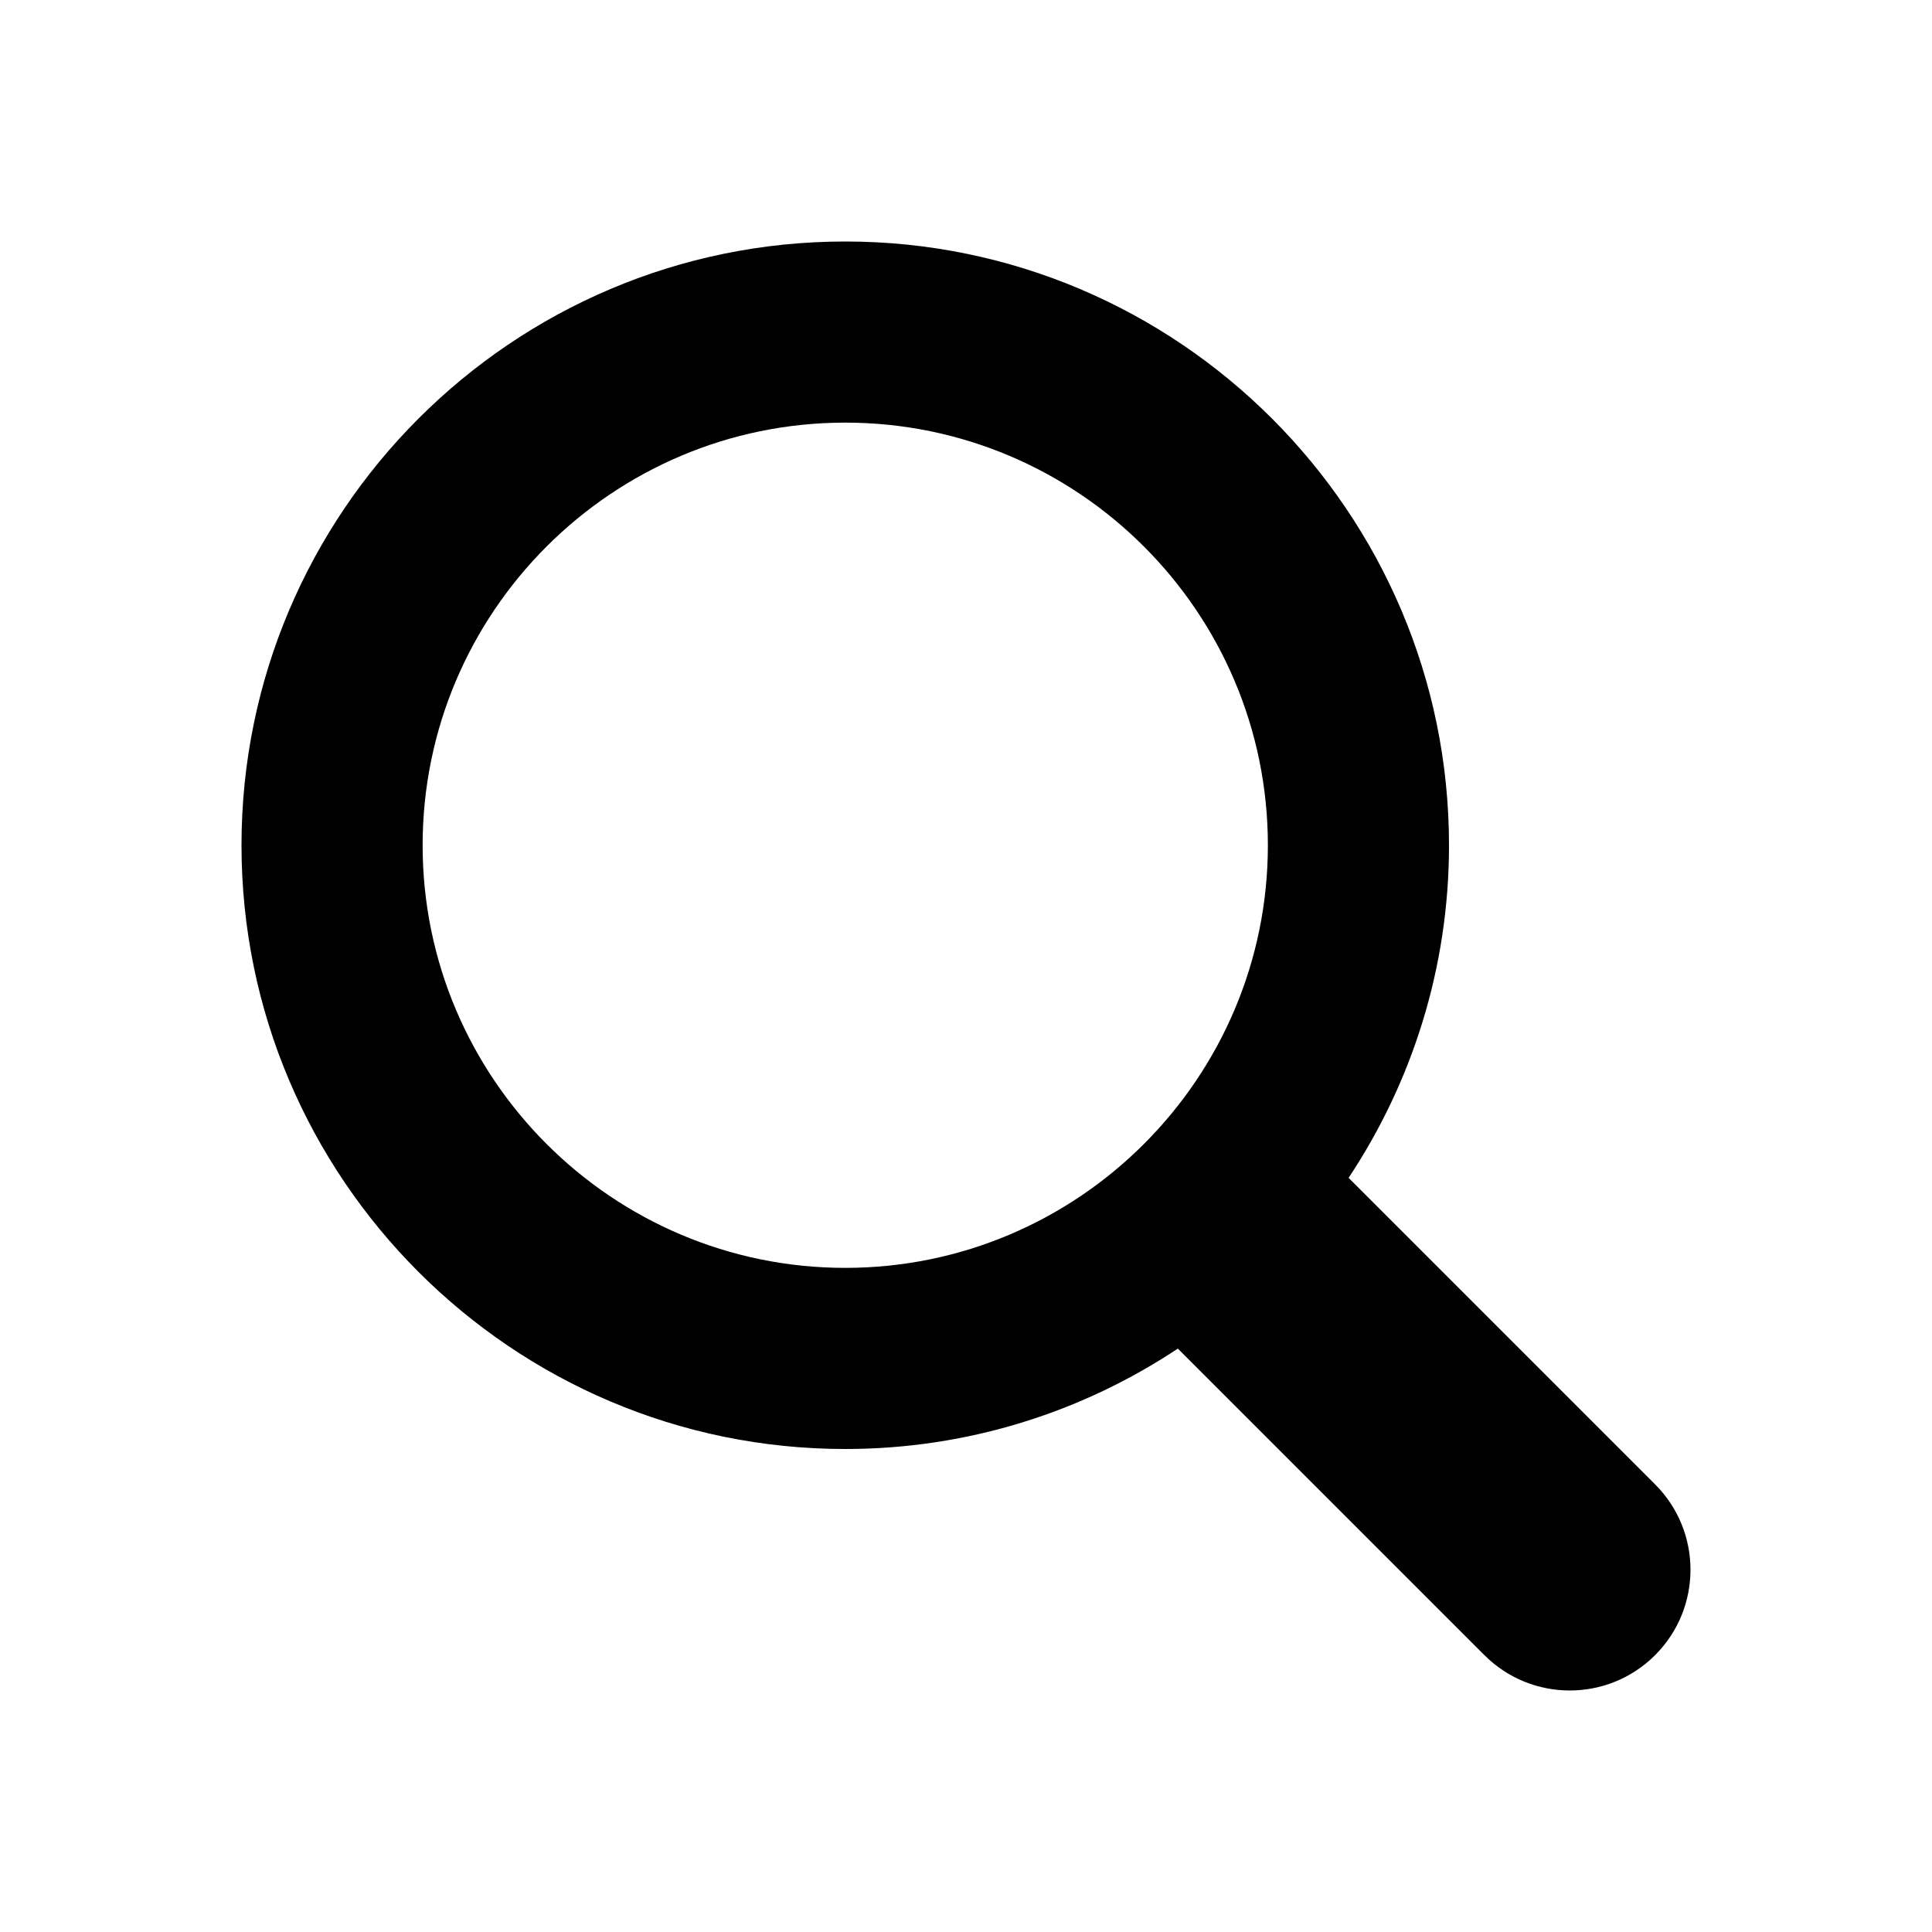
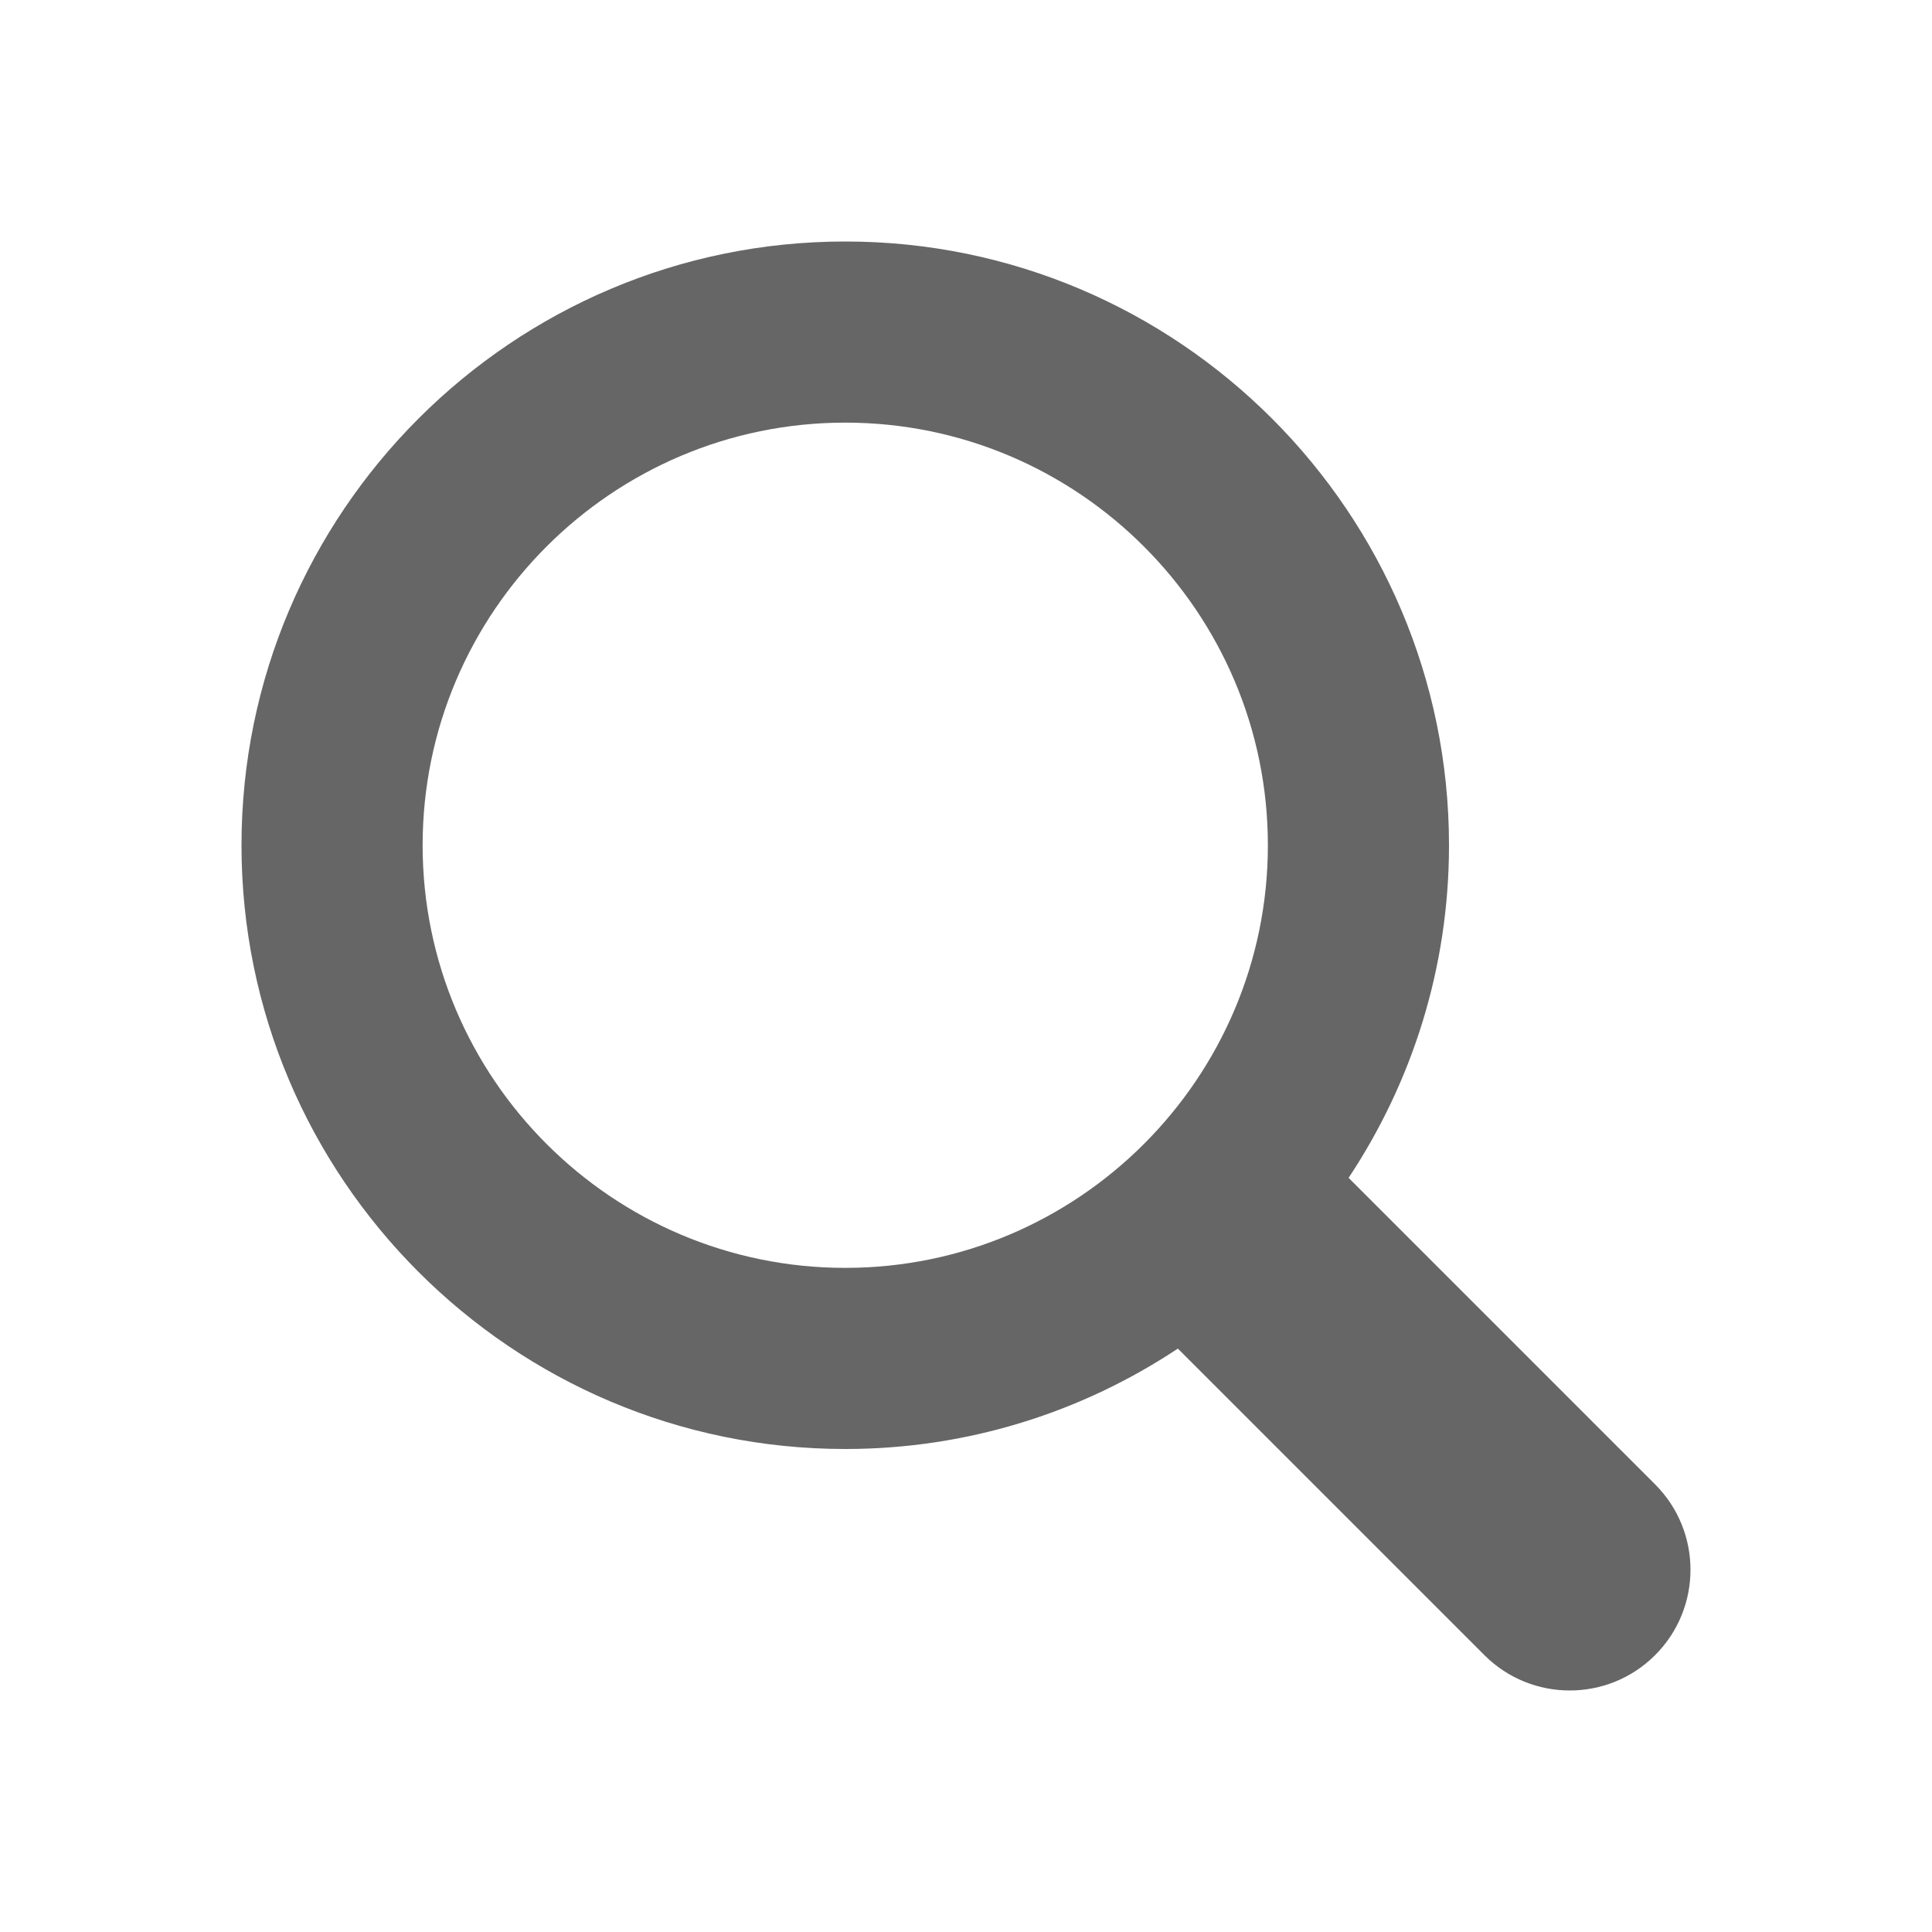
<svg xmlns="http://www.w3.org/2000/svg" enable-background="new 0 0 32 32" id="Glyph" version="1.1" viewBox="0 0 32 32" xml:space="preserve" width="48px" height="48px">
-   <path d="M27.414,24.586l-5.077-5.077C23.386,17.928,24,16.035,24,14c0-5.514-4.486-10-10-10S4,8.486,4,14  s4.486,10,10,10c2.035,0,3.928-0.614,5.509-1.663l5.077,5.077c0.78,0.781,2.048,0.781,2.828,0  C28.195,26.633,28.195,25.367,27.414,24.586z M7,14c0-3.86,3.14-7,7-7s7,3.14,7,7s-3.14,7-7,7S7,17.86,7,14z" id="XMLID_223_" />
+   <path d="M27.414,24.586l-5.077-5.077C23.386,17.928,24,16.035,24,14c0-5.514-4.486-10-10-10S4,8.486,4,14  s4.486,10,10,10c2.035,0,3.928-0.614,5.509-1.663l5.077,5.077c0.78,0.781,2.048,0.781,2.828,0  C28.195,26.633,28.195,25.367,27.414,24.586z M7,14c0-3.86,3.14-7,7-7s7,3.14,7,7s-3.14,7-7,7S7,17.86,7,14z" id="XMLID_223_" fill="#666666" />
</svg>
